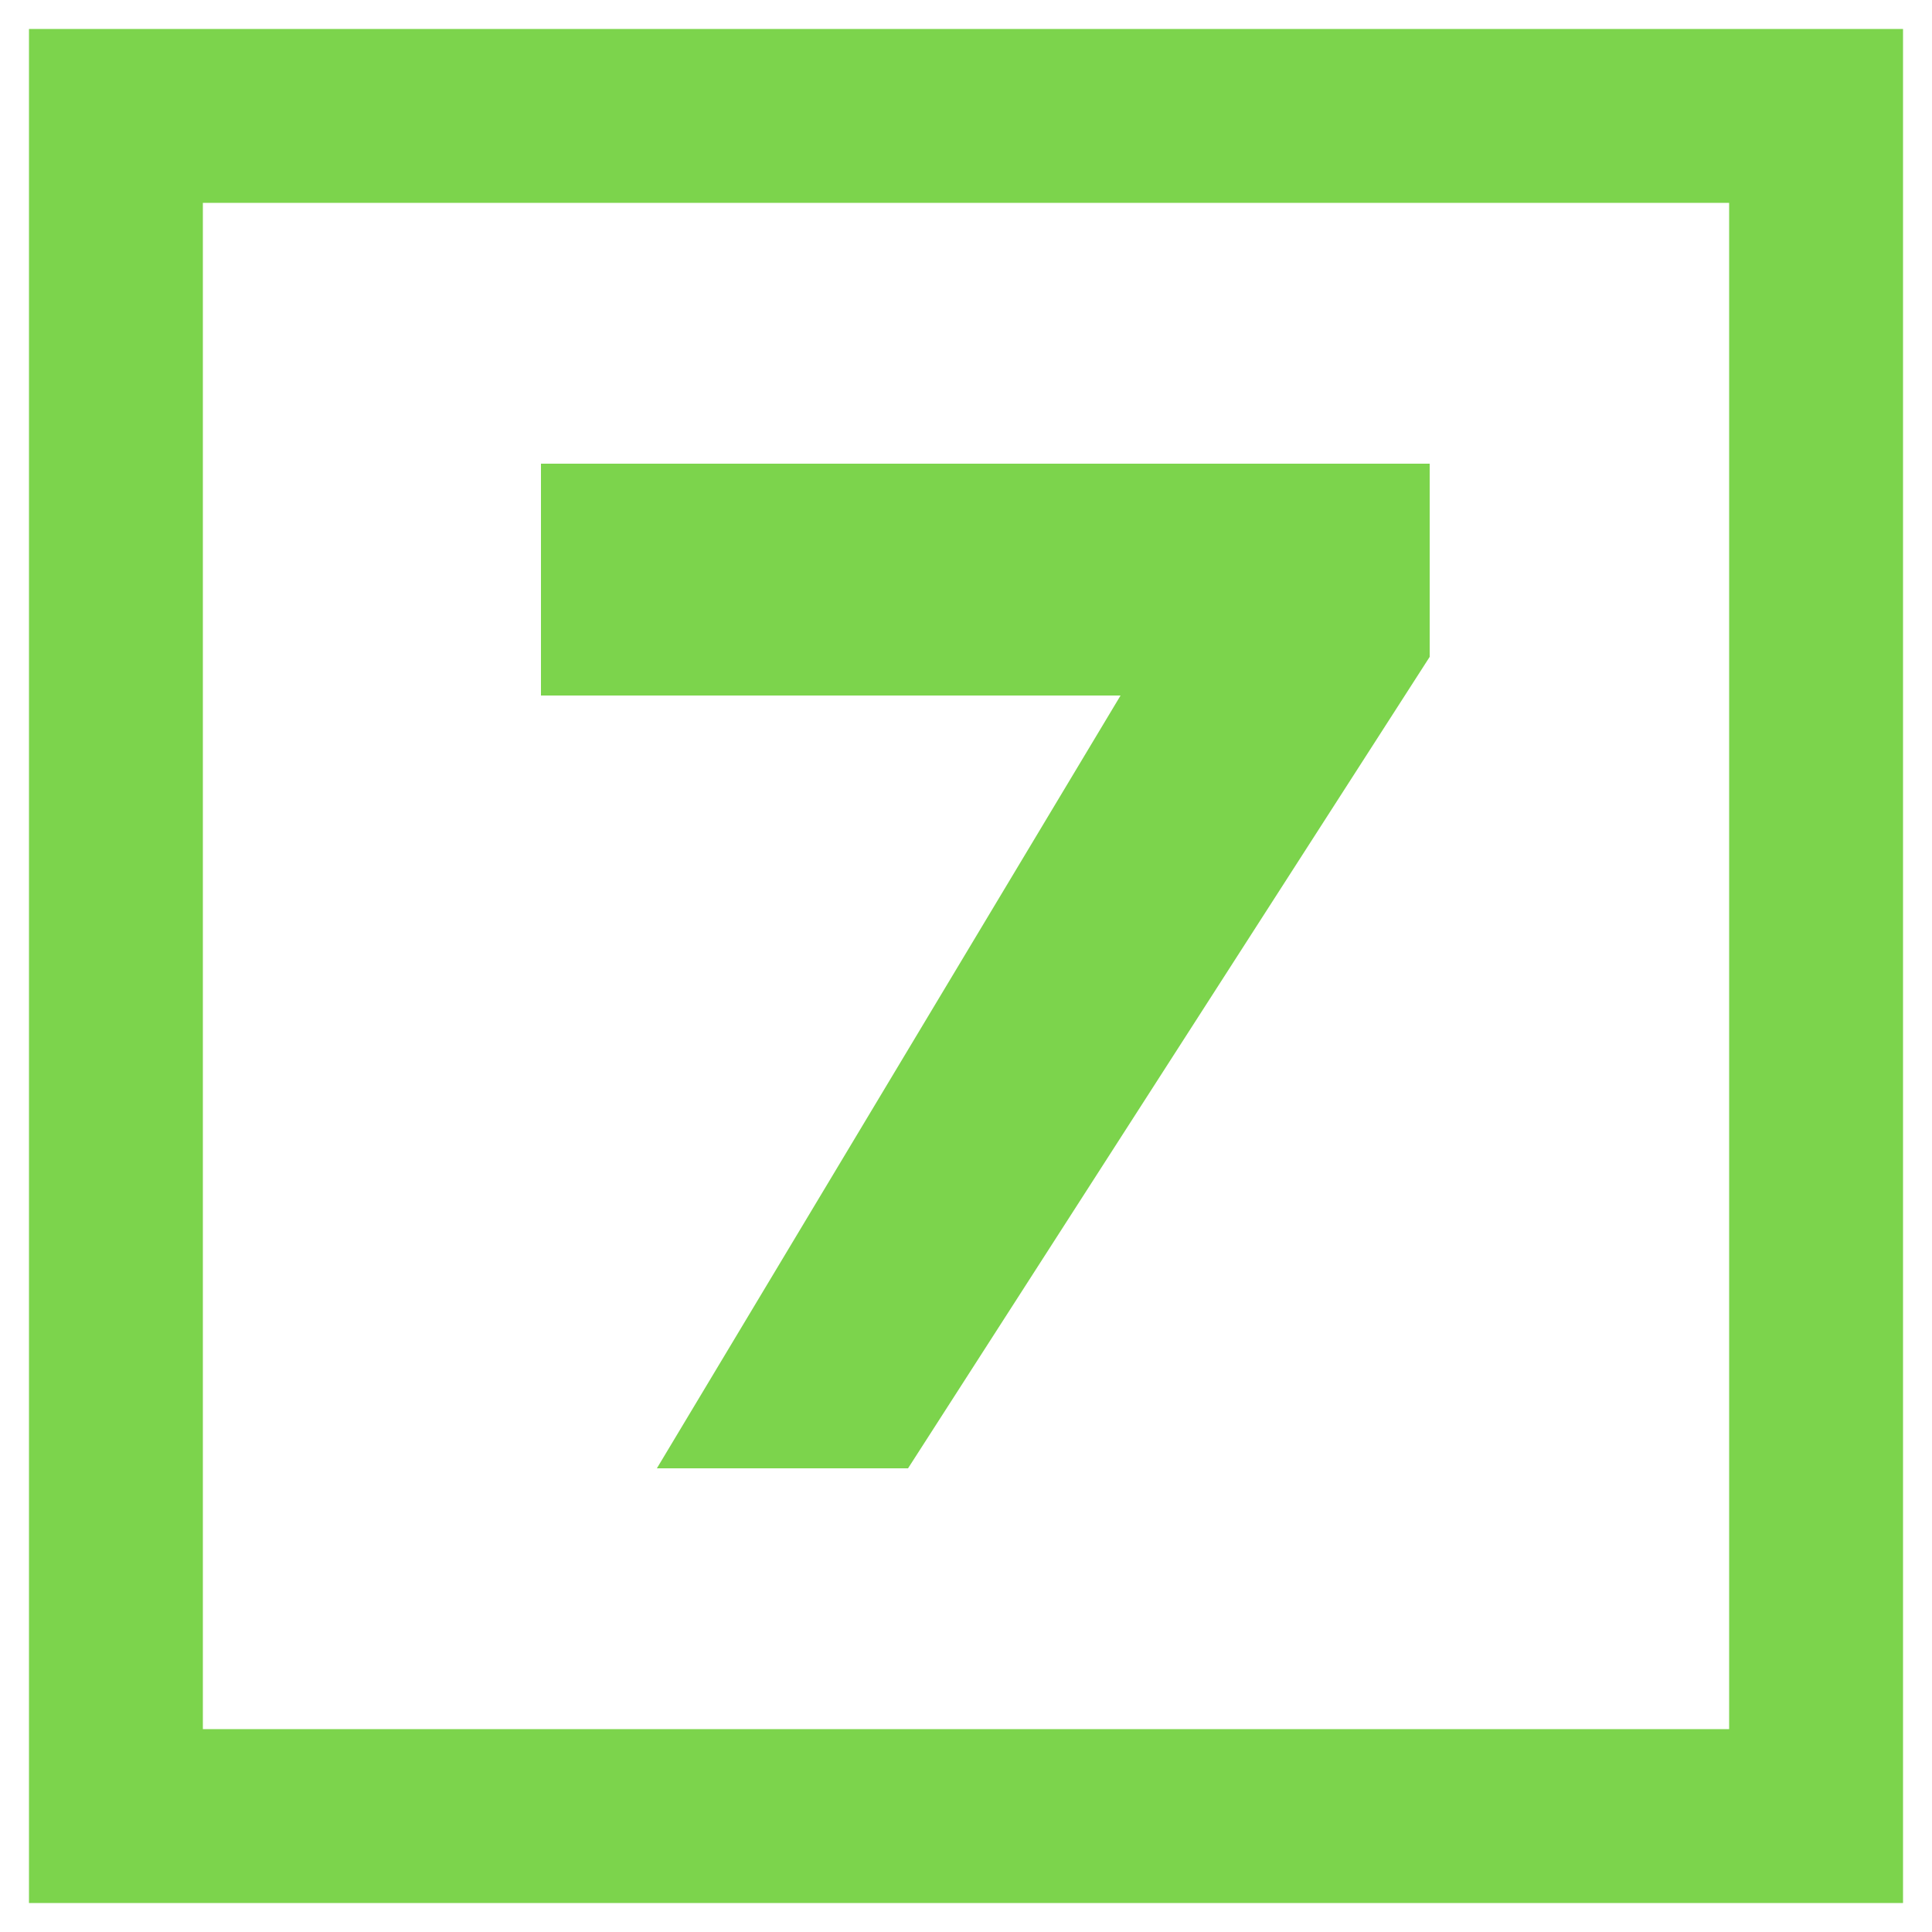
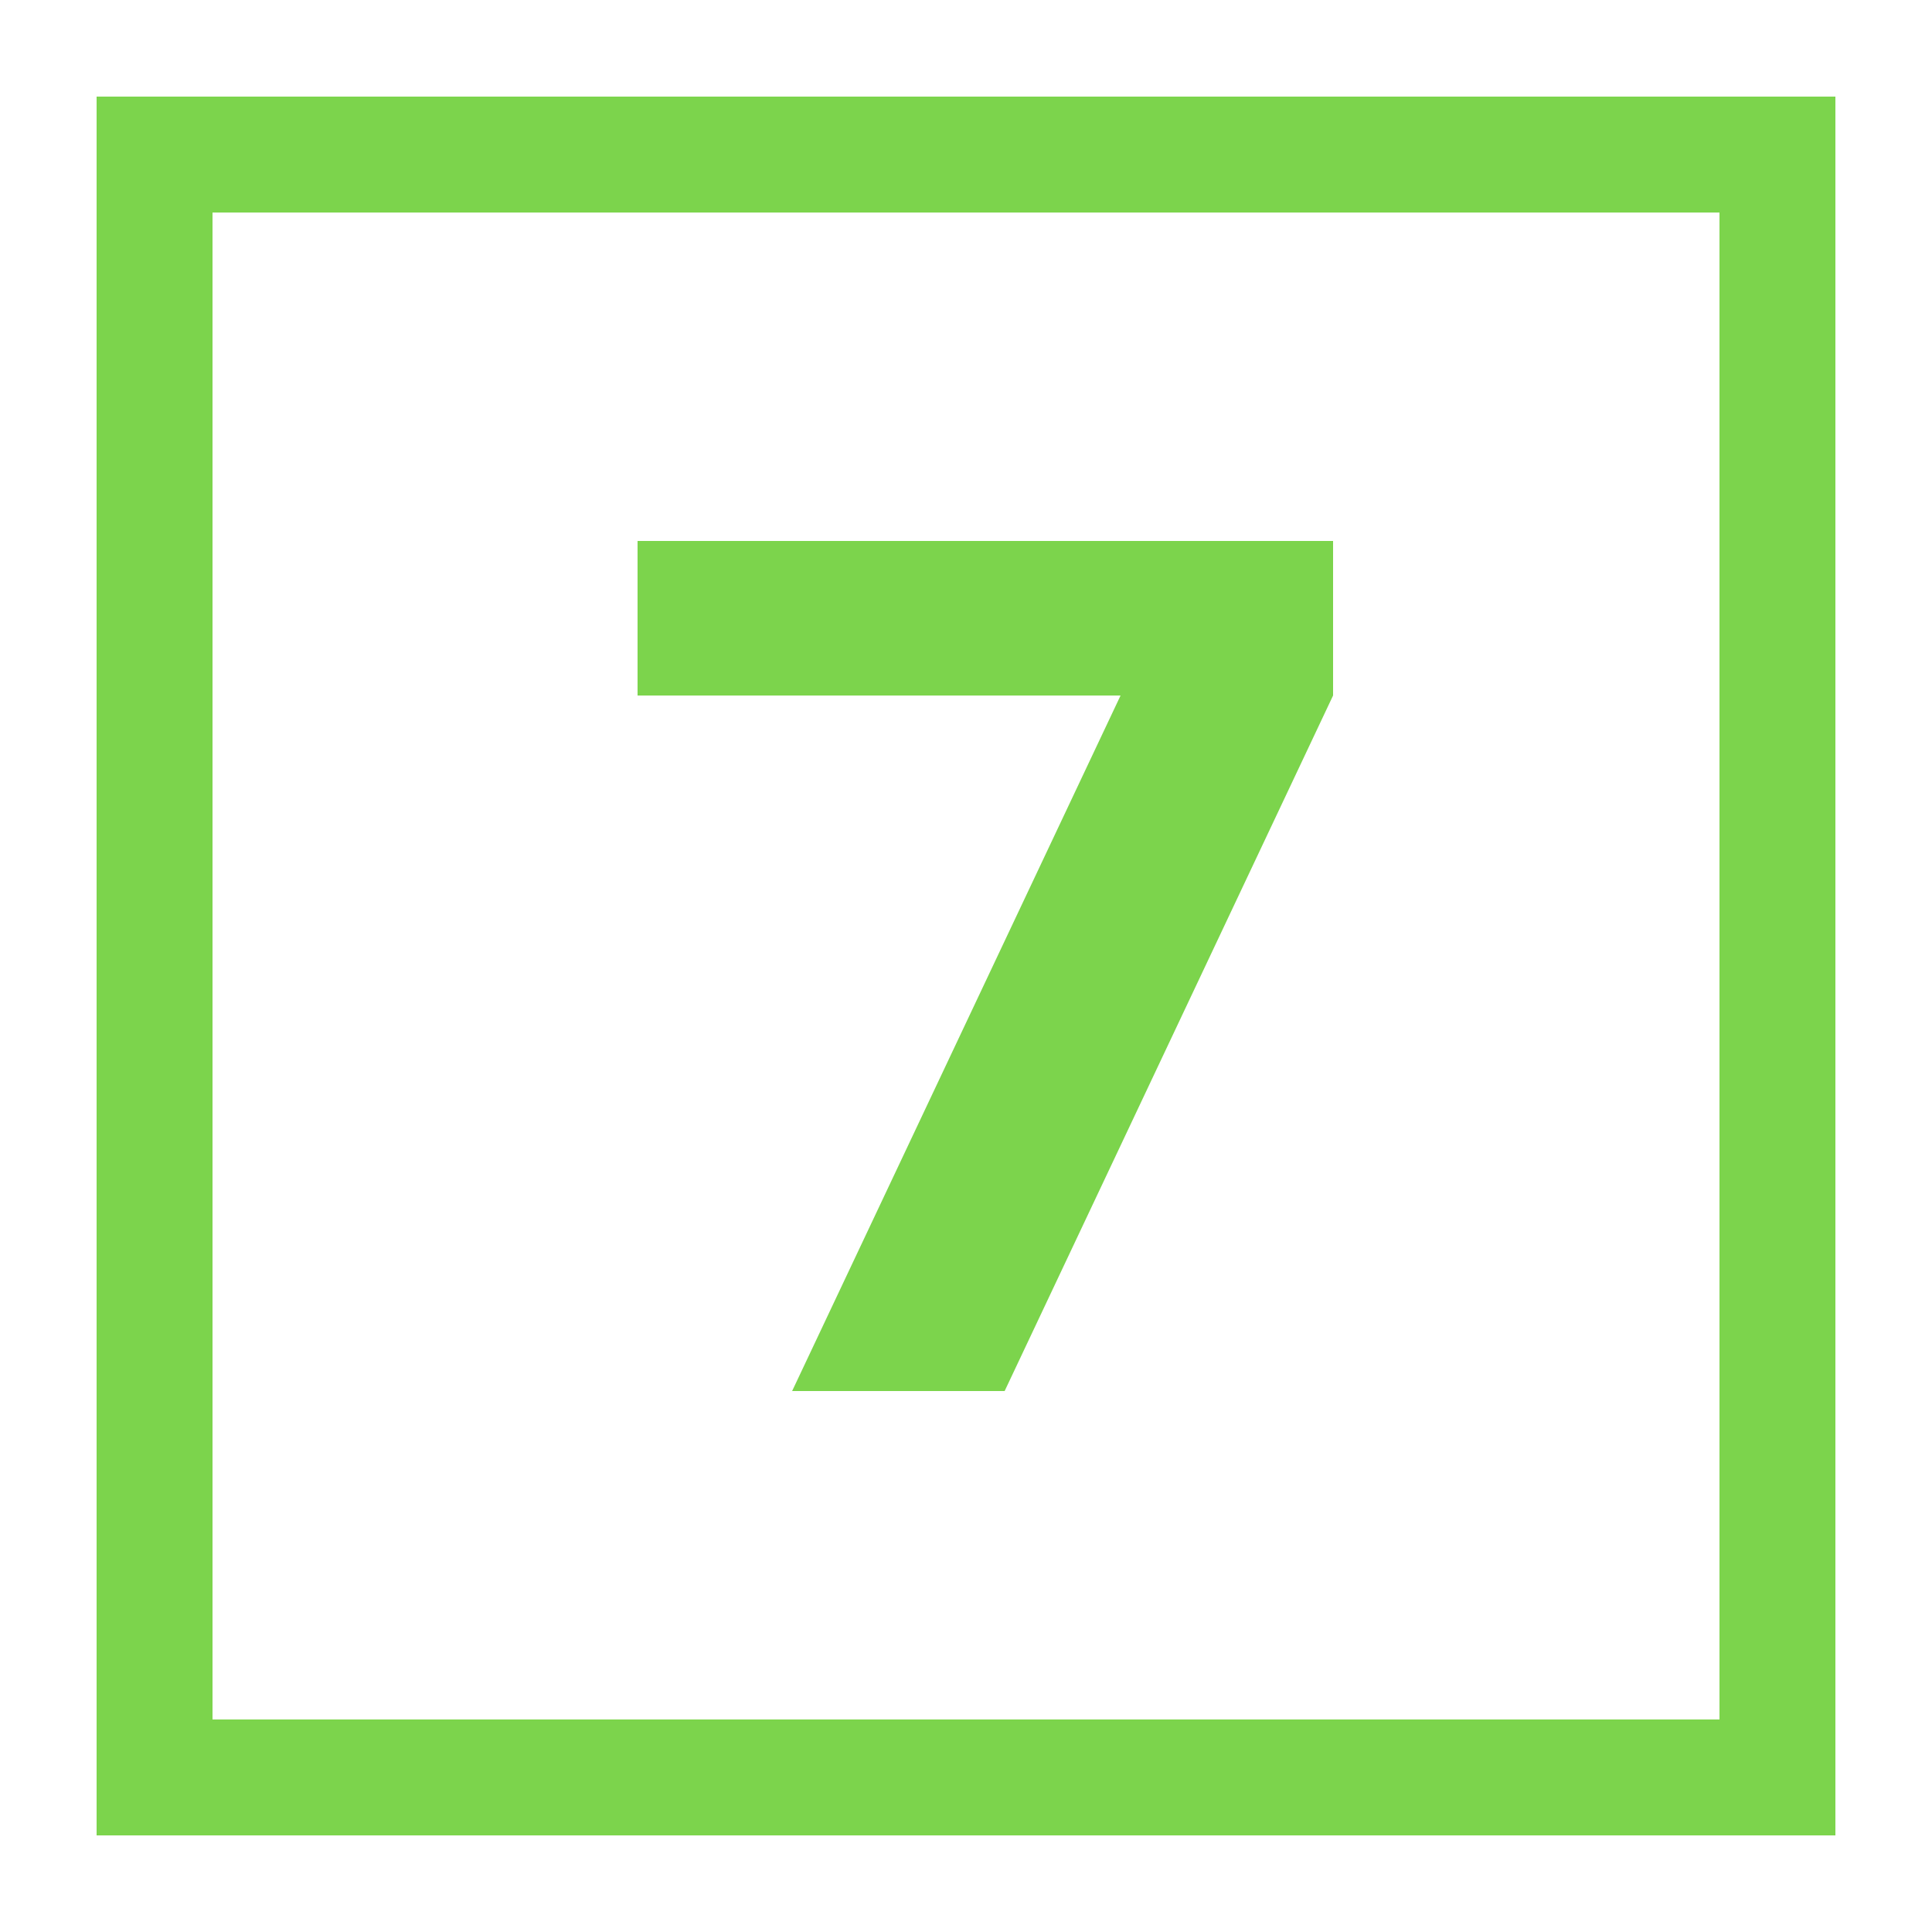
<svg xmlns="http://www.w3.org/2000/svg" viewBox="0 0 100 100" role="img" aria-label="SeveNatures">
-   <rect x="6" y="6" width="88" height="88" fill="none" stroke="#7cd44c" stroke-width="9" />
-   <polygon points="28,24 74,24 74,34 47,76 34,76 58,36 28,36" fill="#7cd44c" />
+   <rect x="8" y="8" width="84" height="84" fill="none" stroke="#7cd44c" stroke-width="6" />
+   <polygon points="33,28 69,28 69,36 52,72 41,72 58,36 33,36" fill="#7cd44c" />
</svg>
